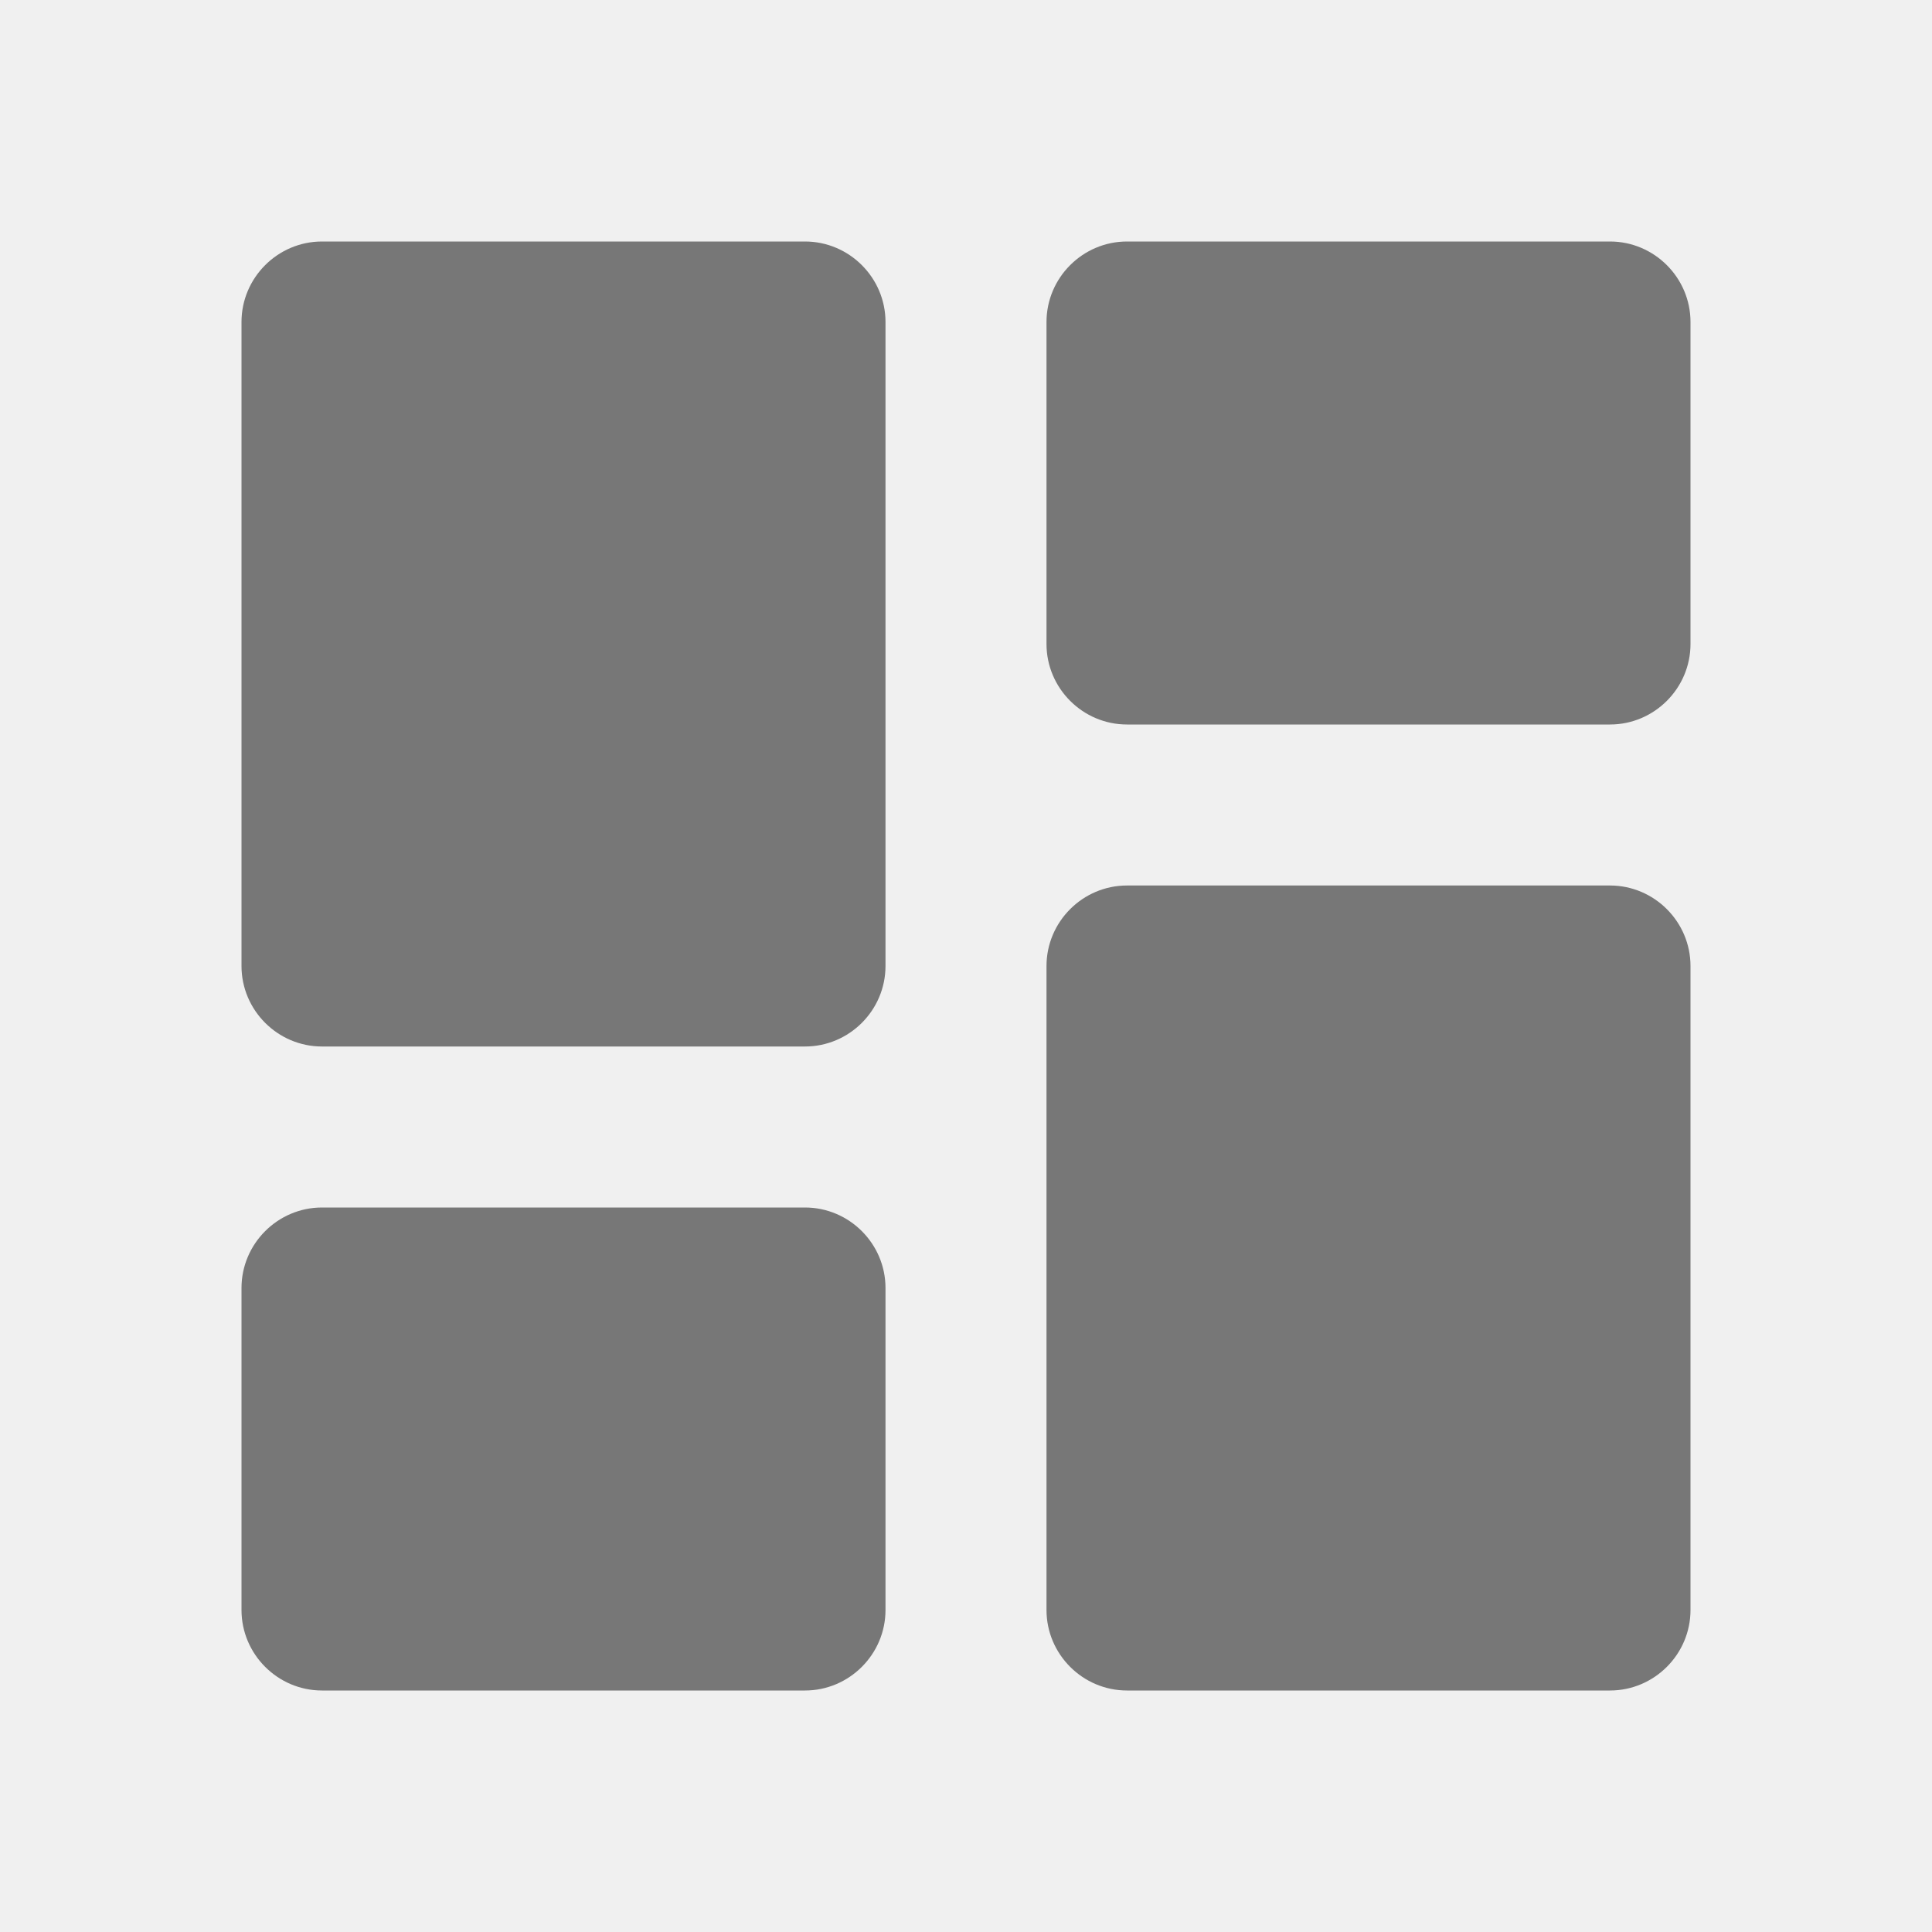
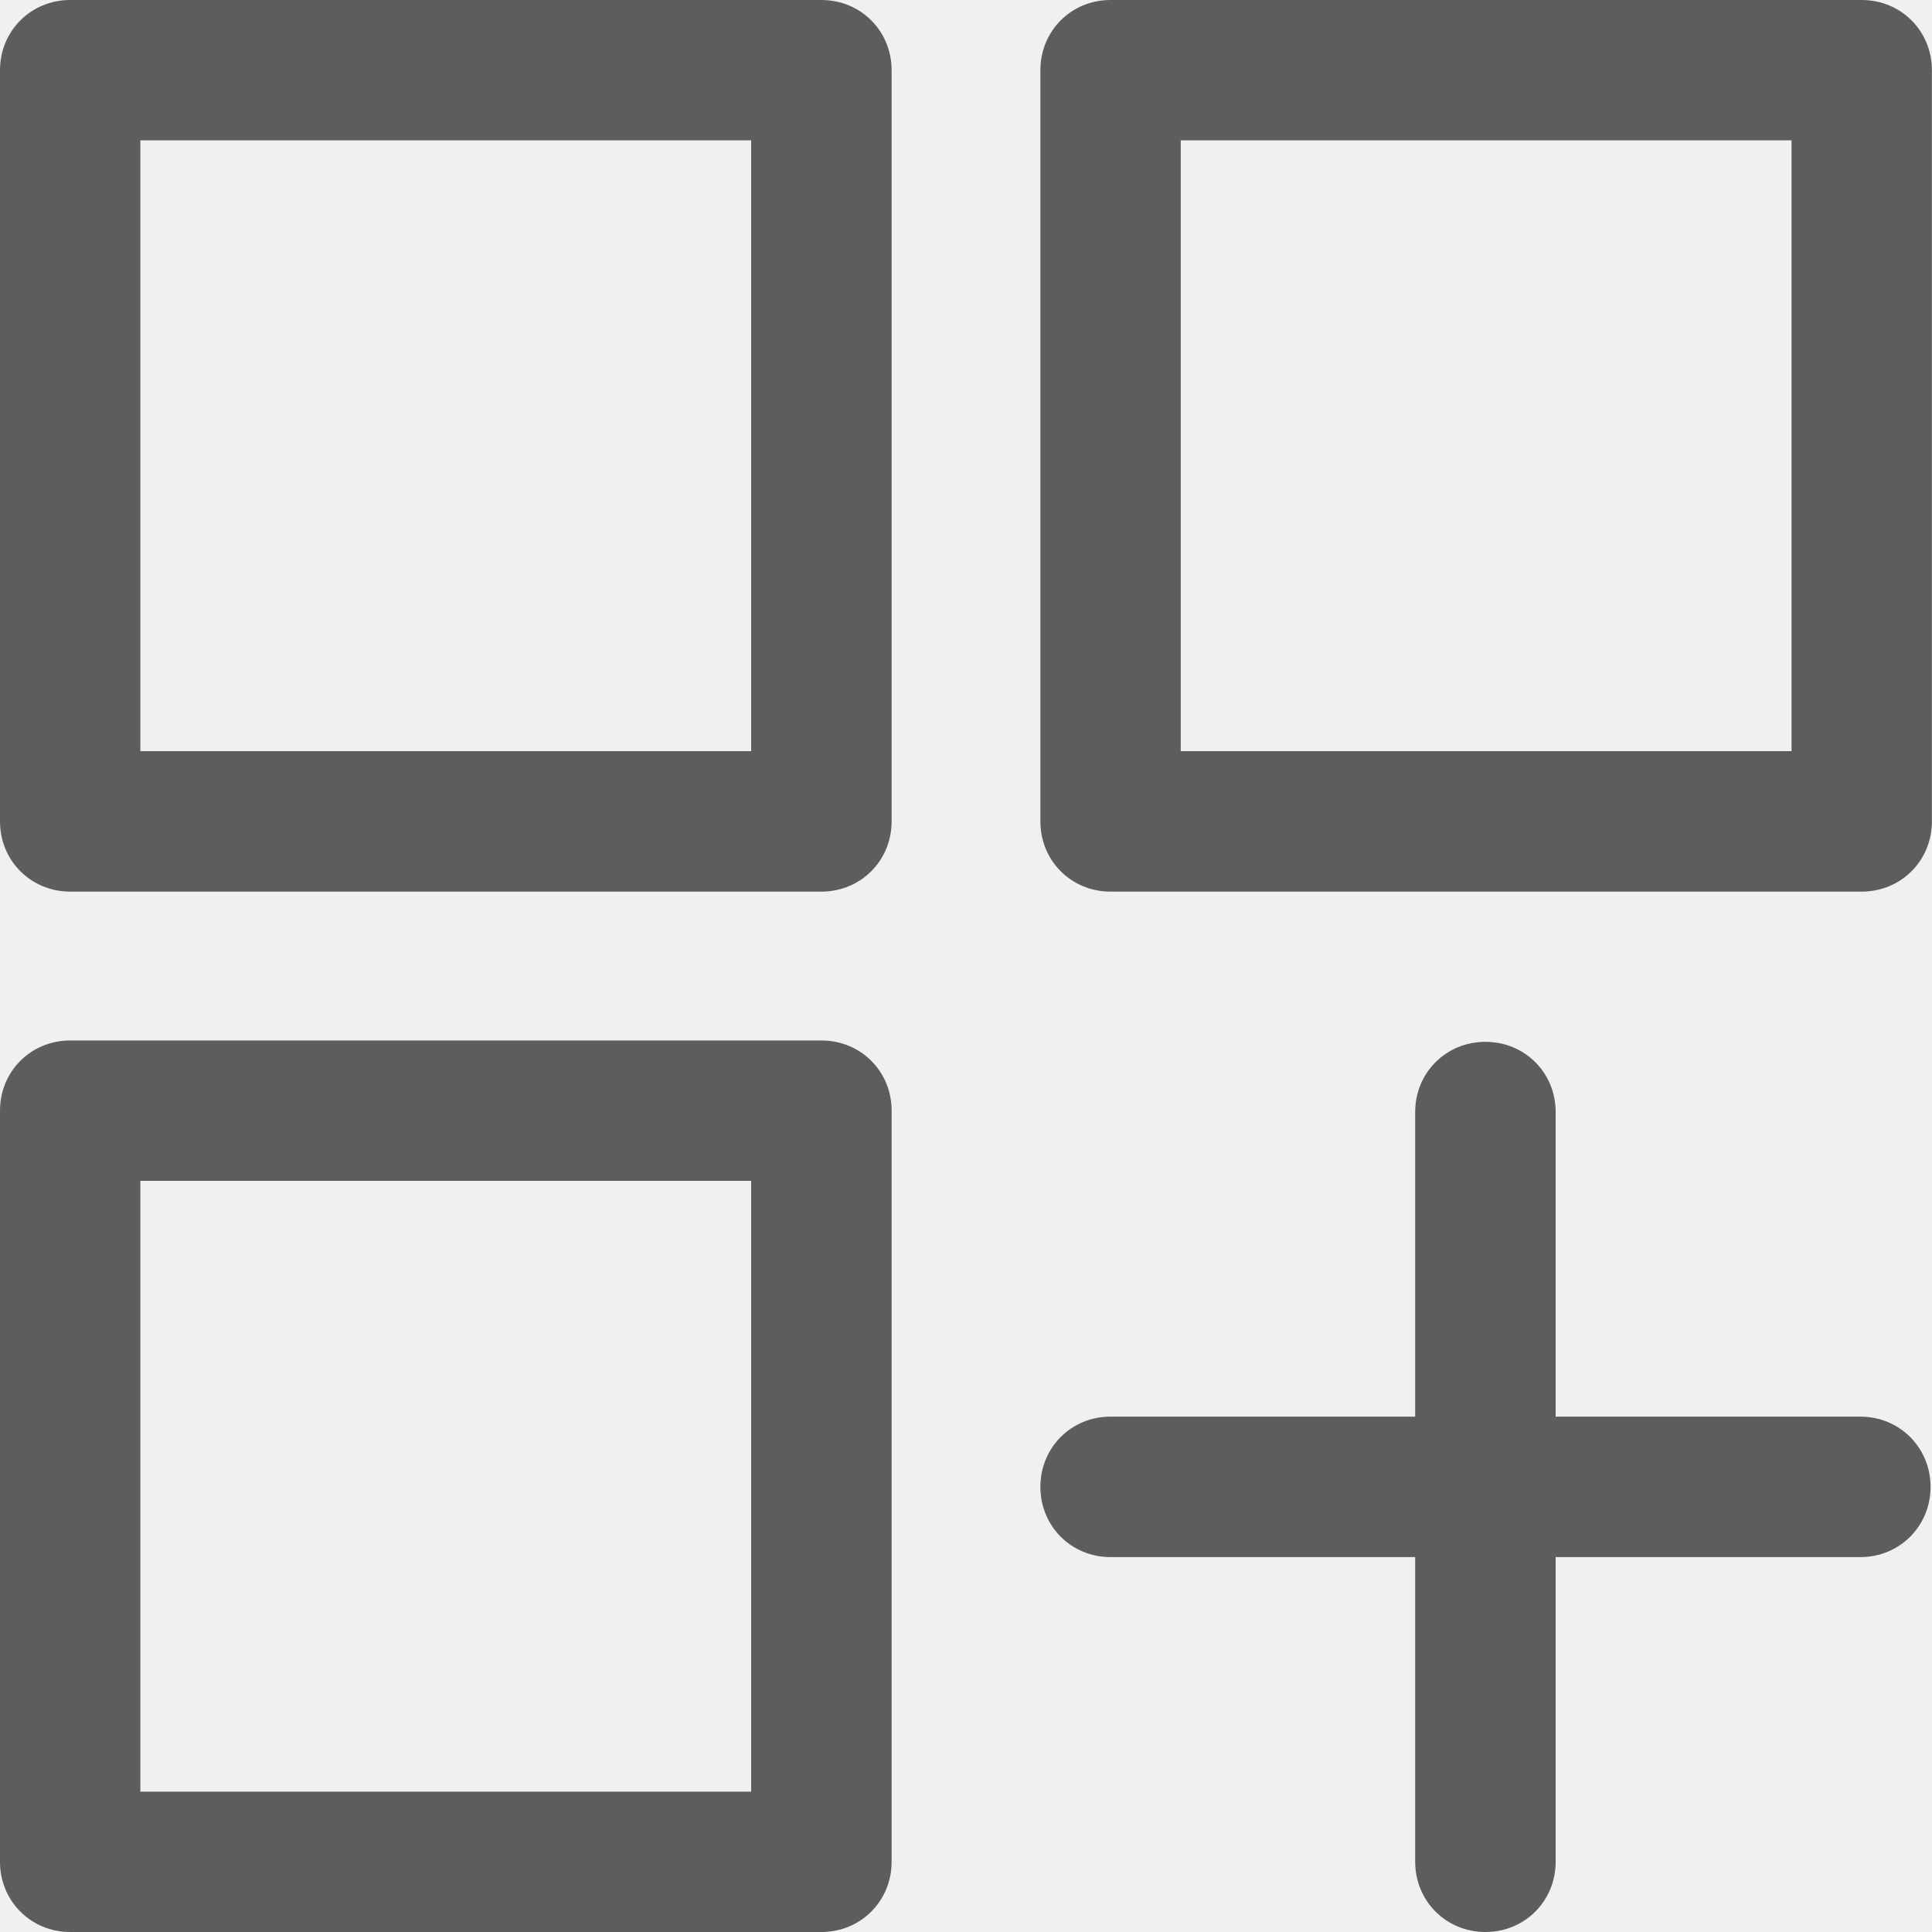
- <svg xmlns="http://www.w3.org/2000/svg" width="24" height="24" viewBox="0 0 24 24" fill="none">
-   <path d="M4 13H10C10.55 13 11 12.55 11 12V4C11 3.45 10.55 3 10 3H4C3.45 3 3 3.45 3 4V12C3 12.55 3.45 13 4 13ZM4 21H10C10.55 21 11 20.55 11 20V16C11 15.45 10.55 15 10 15H4C3.45 15 3 15.45 3 16V20C3 20.55 3.45 21 4 21ZM14 21H20C20.55 21 21 20.55 21 20V12C21 11.45 20.55 11 20 11H14C13.45 11 13 11.45 13 12V20C13 20.55 13.45 21 14 21ZM13 4V8C13 8.55 13.45 9 14 9H20C20.55 9 21 8.55 21 8V4C21 3.45 20.55 3 20 3H14C13.45 3 13 3.45 13 4Z" fill="#777777" />
+ <svg xmlns="http://www.w3.org/2000/svg" width="20" height="20" viewBox="0 0 20 20" fill="none">
+   <g clip-path="url(#clip0_9354_8311)">
+     <path d="M8.503 0H0.727C0.32 0 0 0.32 0 0.727V8.503C0 8.91 0.32 9.23 0.727 9.23H8.503C8.91 9.23 9.23 8.91 9.23 8.503V0.727C9.23 0.32 8.91 0 8.503 0ZM7.776 7.776H1.453V1.453H7.776V7.776Z" fill="#5D5D5D" />
+     <path d="M8.503 10.771H0.727C0.32 10.771 0 11.09 0 11.497V19.273C0 19.68 0.32 20 0.727 20H8.503C8.91 20 9.23 19.68 9.23 19.273V11.497C9.23 11.09 8.91 10.771 8.503 10.771ZM7.776 18.547H1.453V12.224H7.776V18.547Z" fill="#5D5D5D" />
+     <path d="M19.272 0H11.496C11.089 0 10.77 0.32 10.77 0.727V8.503C10.77 8.91 11.089 9.23 11.496 9.23H19.272C19.679 9.23 19.999 8.91 19.999 8.503V0.727C19.999 0.32 19.679 0 19.272 0ZM18.546 7.776H12.223V1.453H18.546V7.776Z" fill="#5D5D5D" />
+     <path d="M19.258 14.665H16.104V11.511C16.104 11.104 15.784 10.785 15.377 10.785C14.97 10.785 14.65 11.104 14.65 11.511V14.665H11.496C11.089 14.665 10.77 14.985 10.77 15.392C10.77 15.799 11.089 16.119 11.496 16.119H14.65V19.273C14.65 19.68 14.97 20 15.377 20C15.784 20 16.104 19.68 16.104 19.273V16.119H19.258C19.665 16.119 19.985 15.799 19.985 15.392C19.985 14.985 19.665 14.665 19.258 14.665Z" fill="#5D5D5D" />
+   </g>
+   <defs>
+     <clipPath id="clip0_9354_8311">
+       <rect width="20" height="20" fill="white" />
+     </clipPath>
+   </defs>
</svg>
